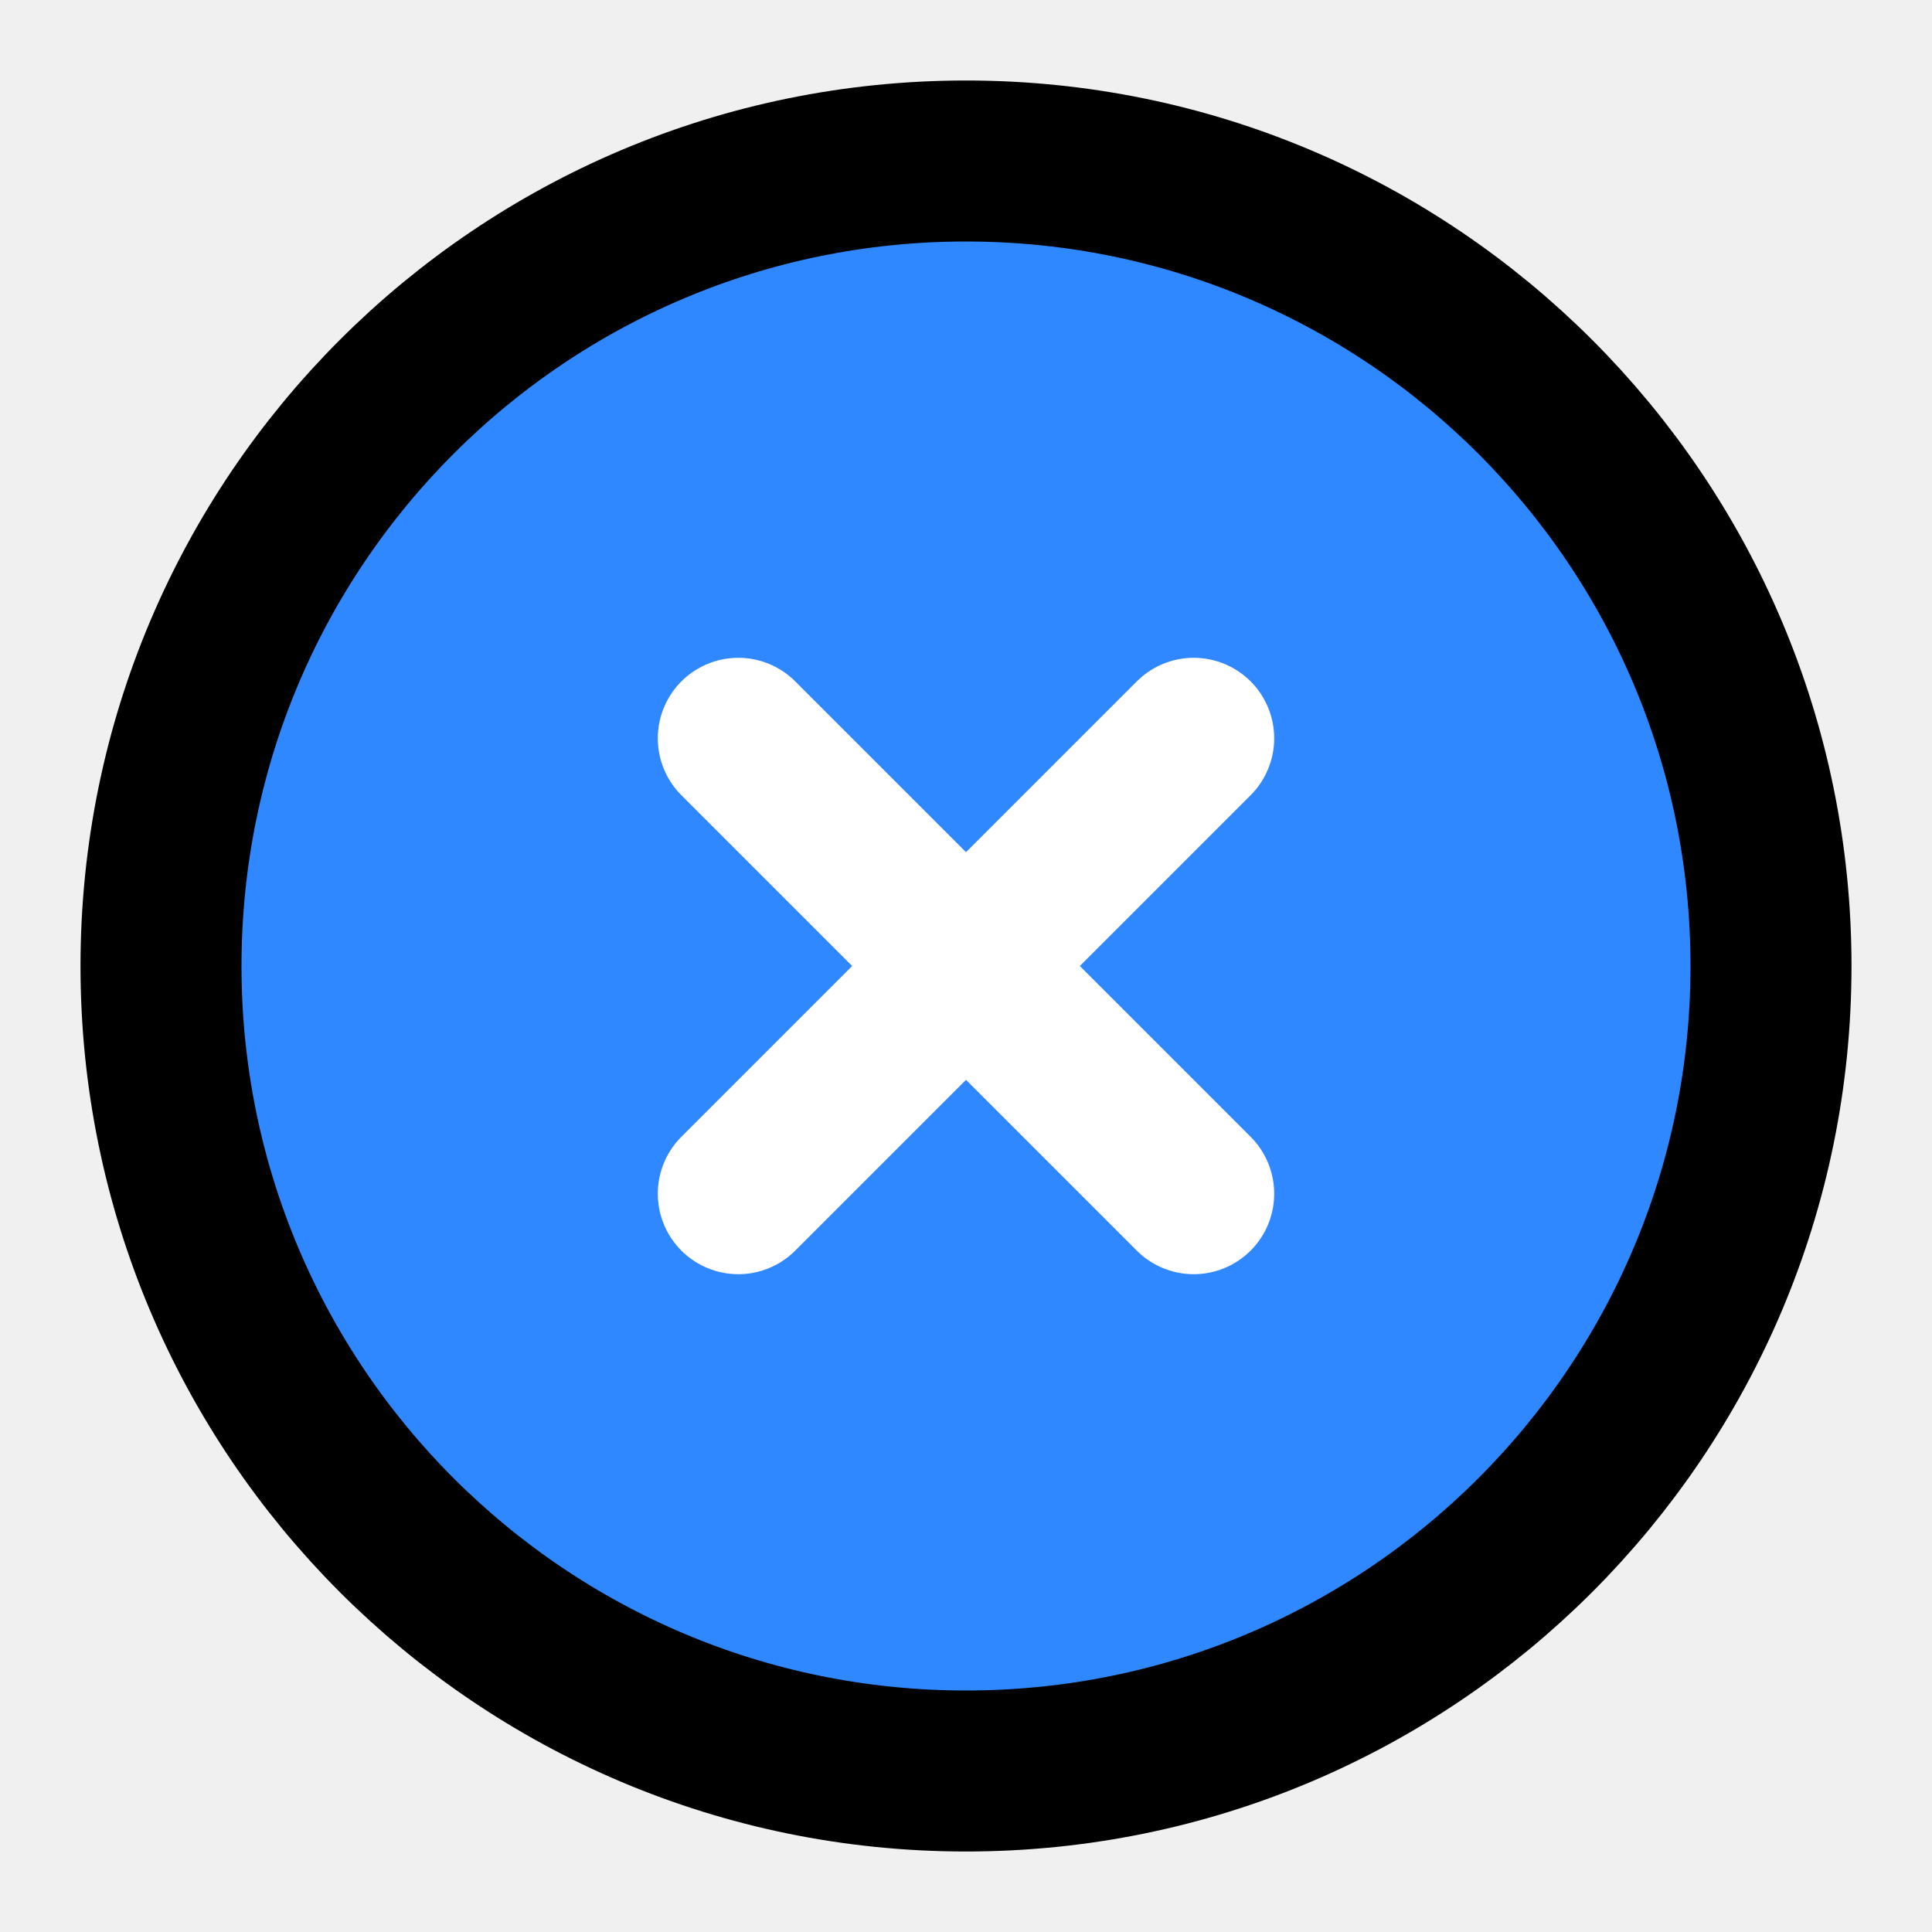
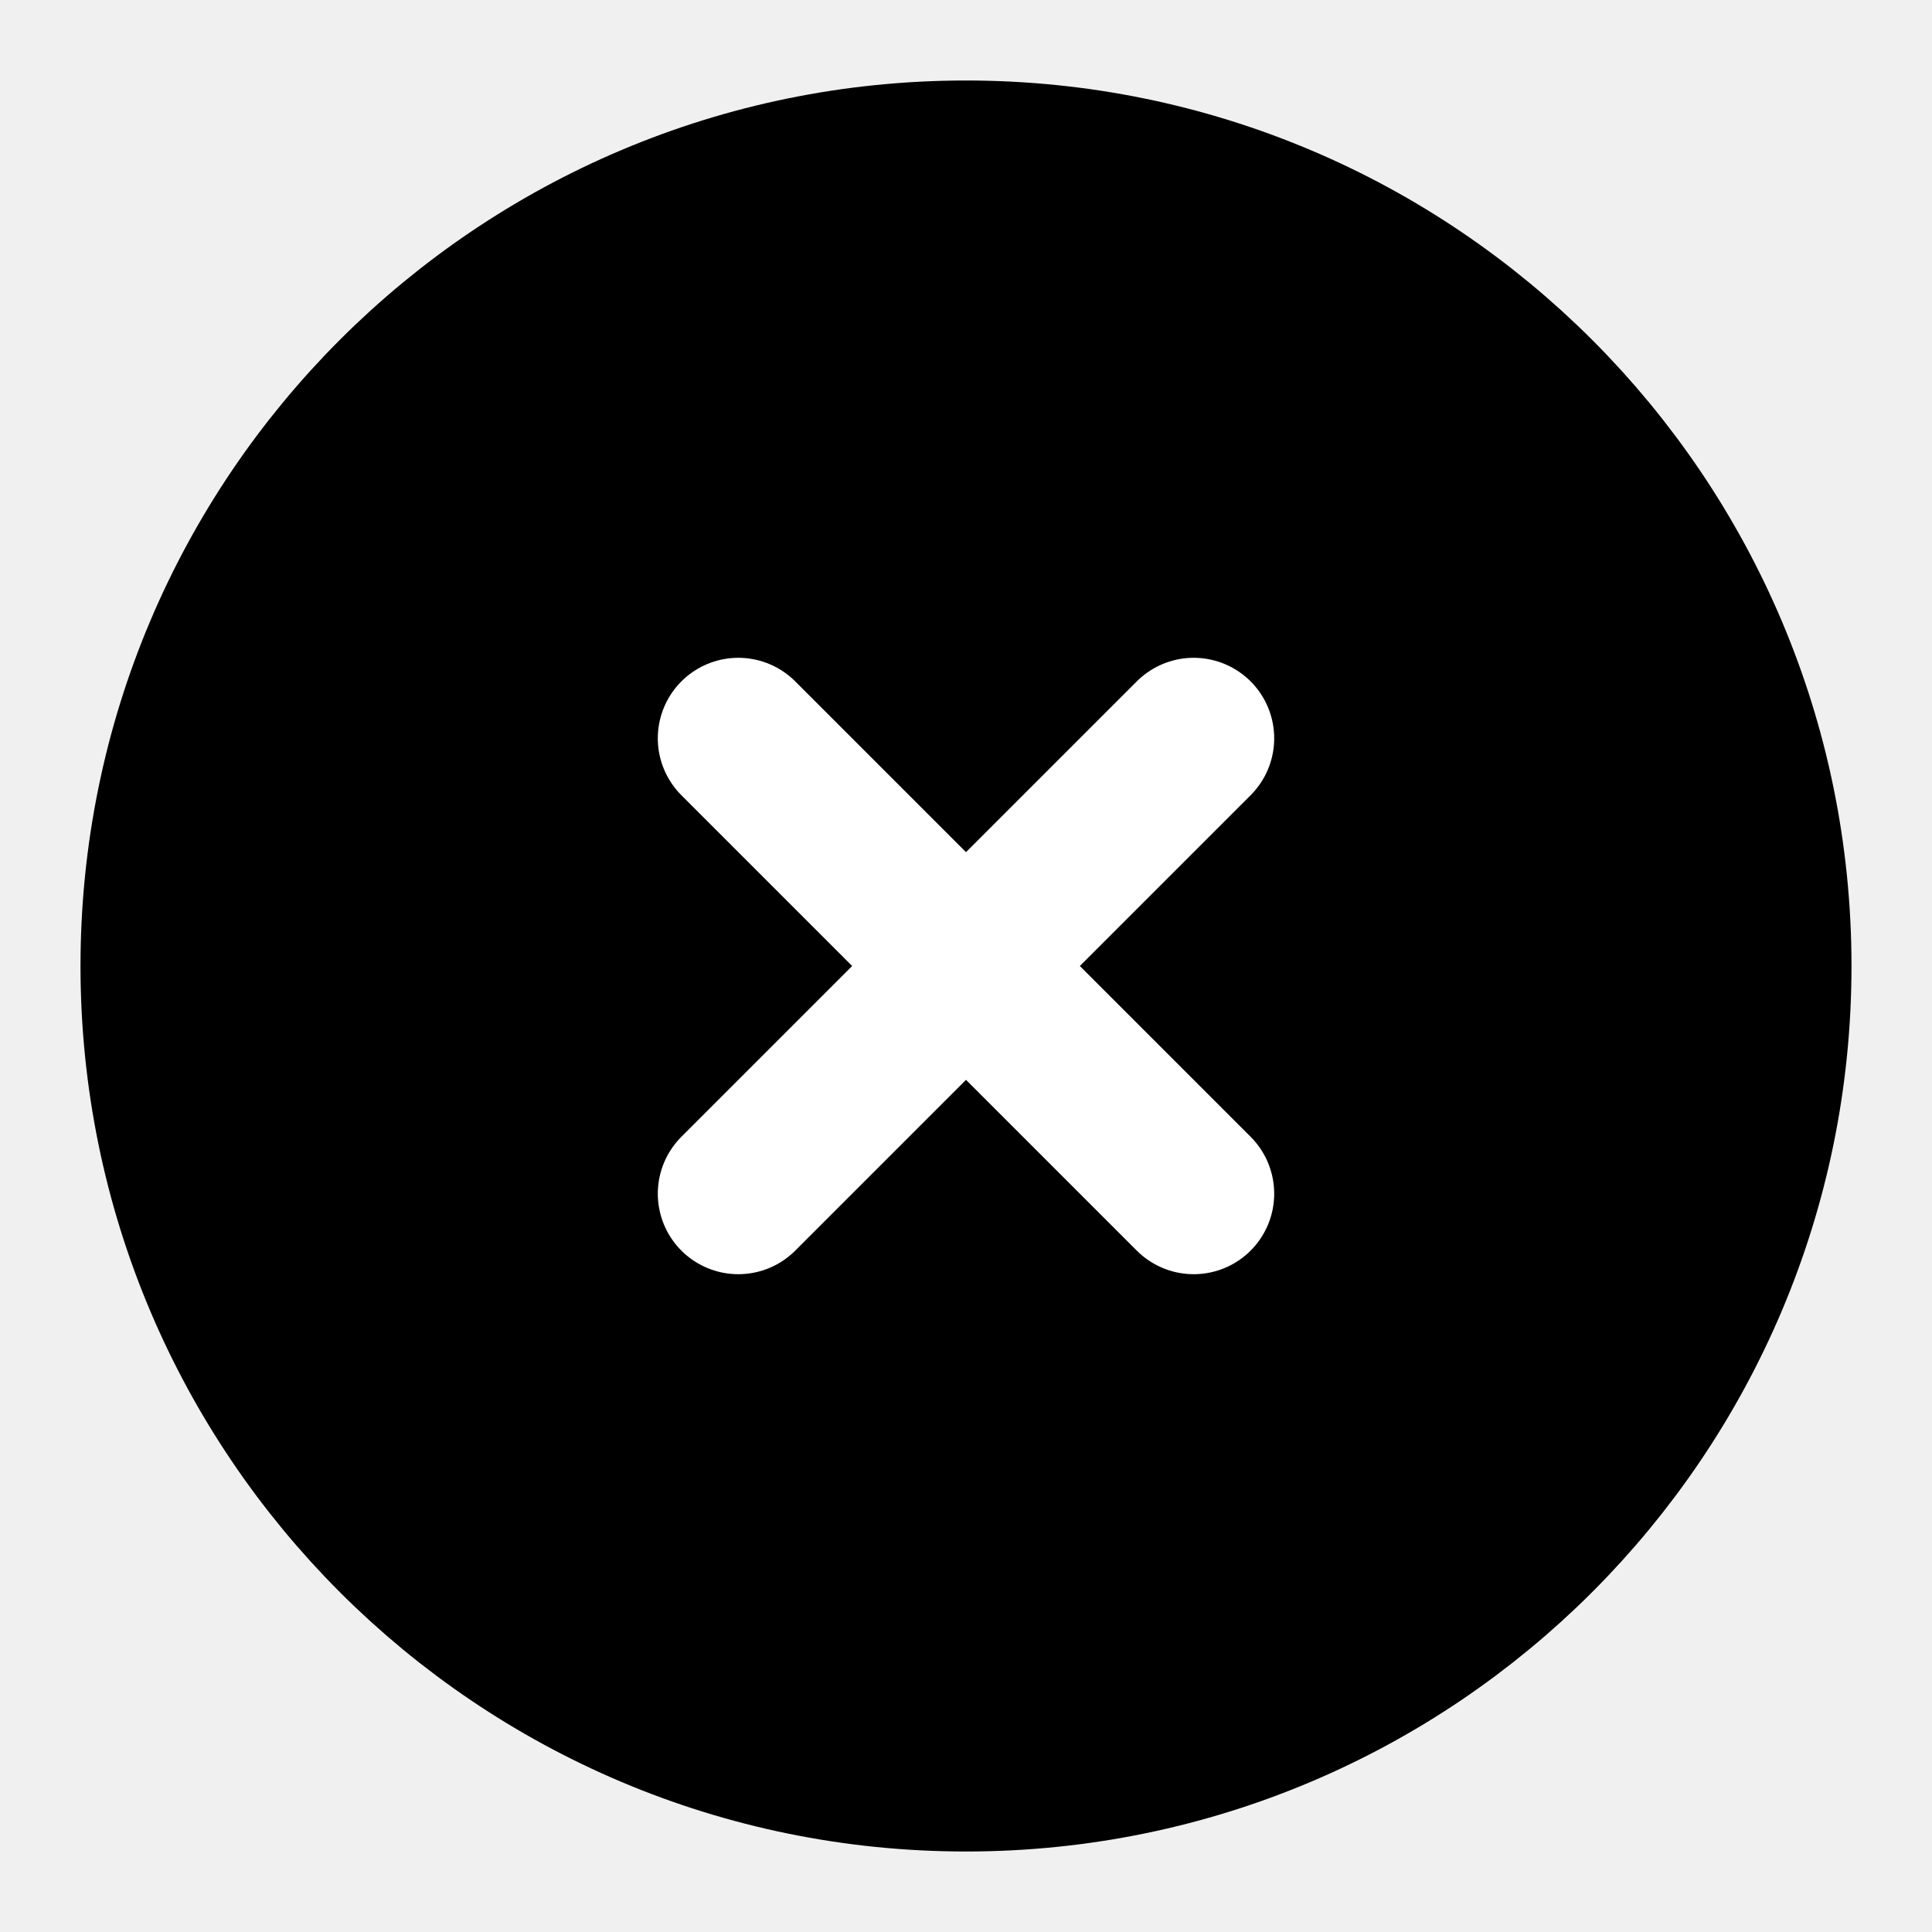
<svg xmlns="http://www.w3.org/2000/svg" width="32" height="32" viewBox="0 0 48 48">
  <g fill="none" stroke-linejoin="round" stroke-width="4">
-     <path fill="#2F88FF" stroke="#000" d="M24 44C35.046 44 44 35.046 44 24C44 12.954 35.046 4 24 4C12.954 4 4 12.954 4 24C4 35.046 12.954 44 24 44Z" />
+     <path fill="black" stroke="#000" d="M24 44C35.046 44 44 35.046 44 24C44 12.954 35.046 4 24 4C12.954 4 4 12.954 4 24C4 35.046 12.954 44 24 44Z" />
    <path stroke="#fff" stroke-linecap="round" d="M29.657 18.343L18.343 29.657" />
    <path stroke="#fff" stroke-linecap="round" d="M18.343 18.343L29.657 29.657" />
  </g>
</svg>
